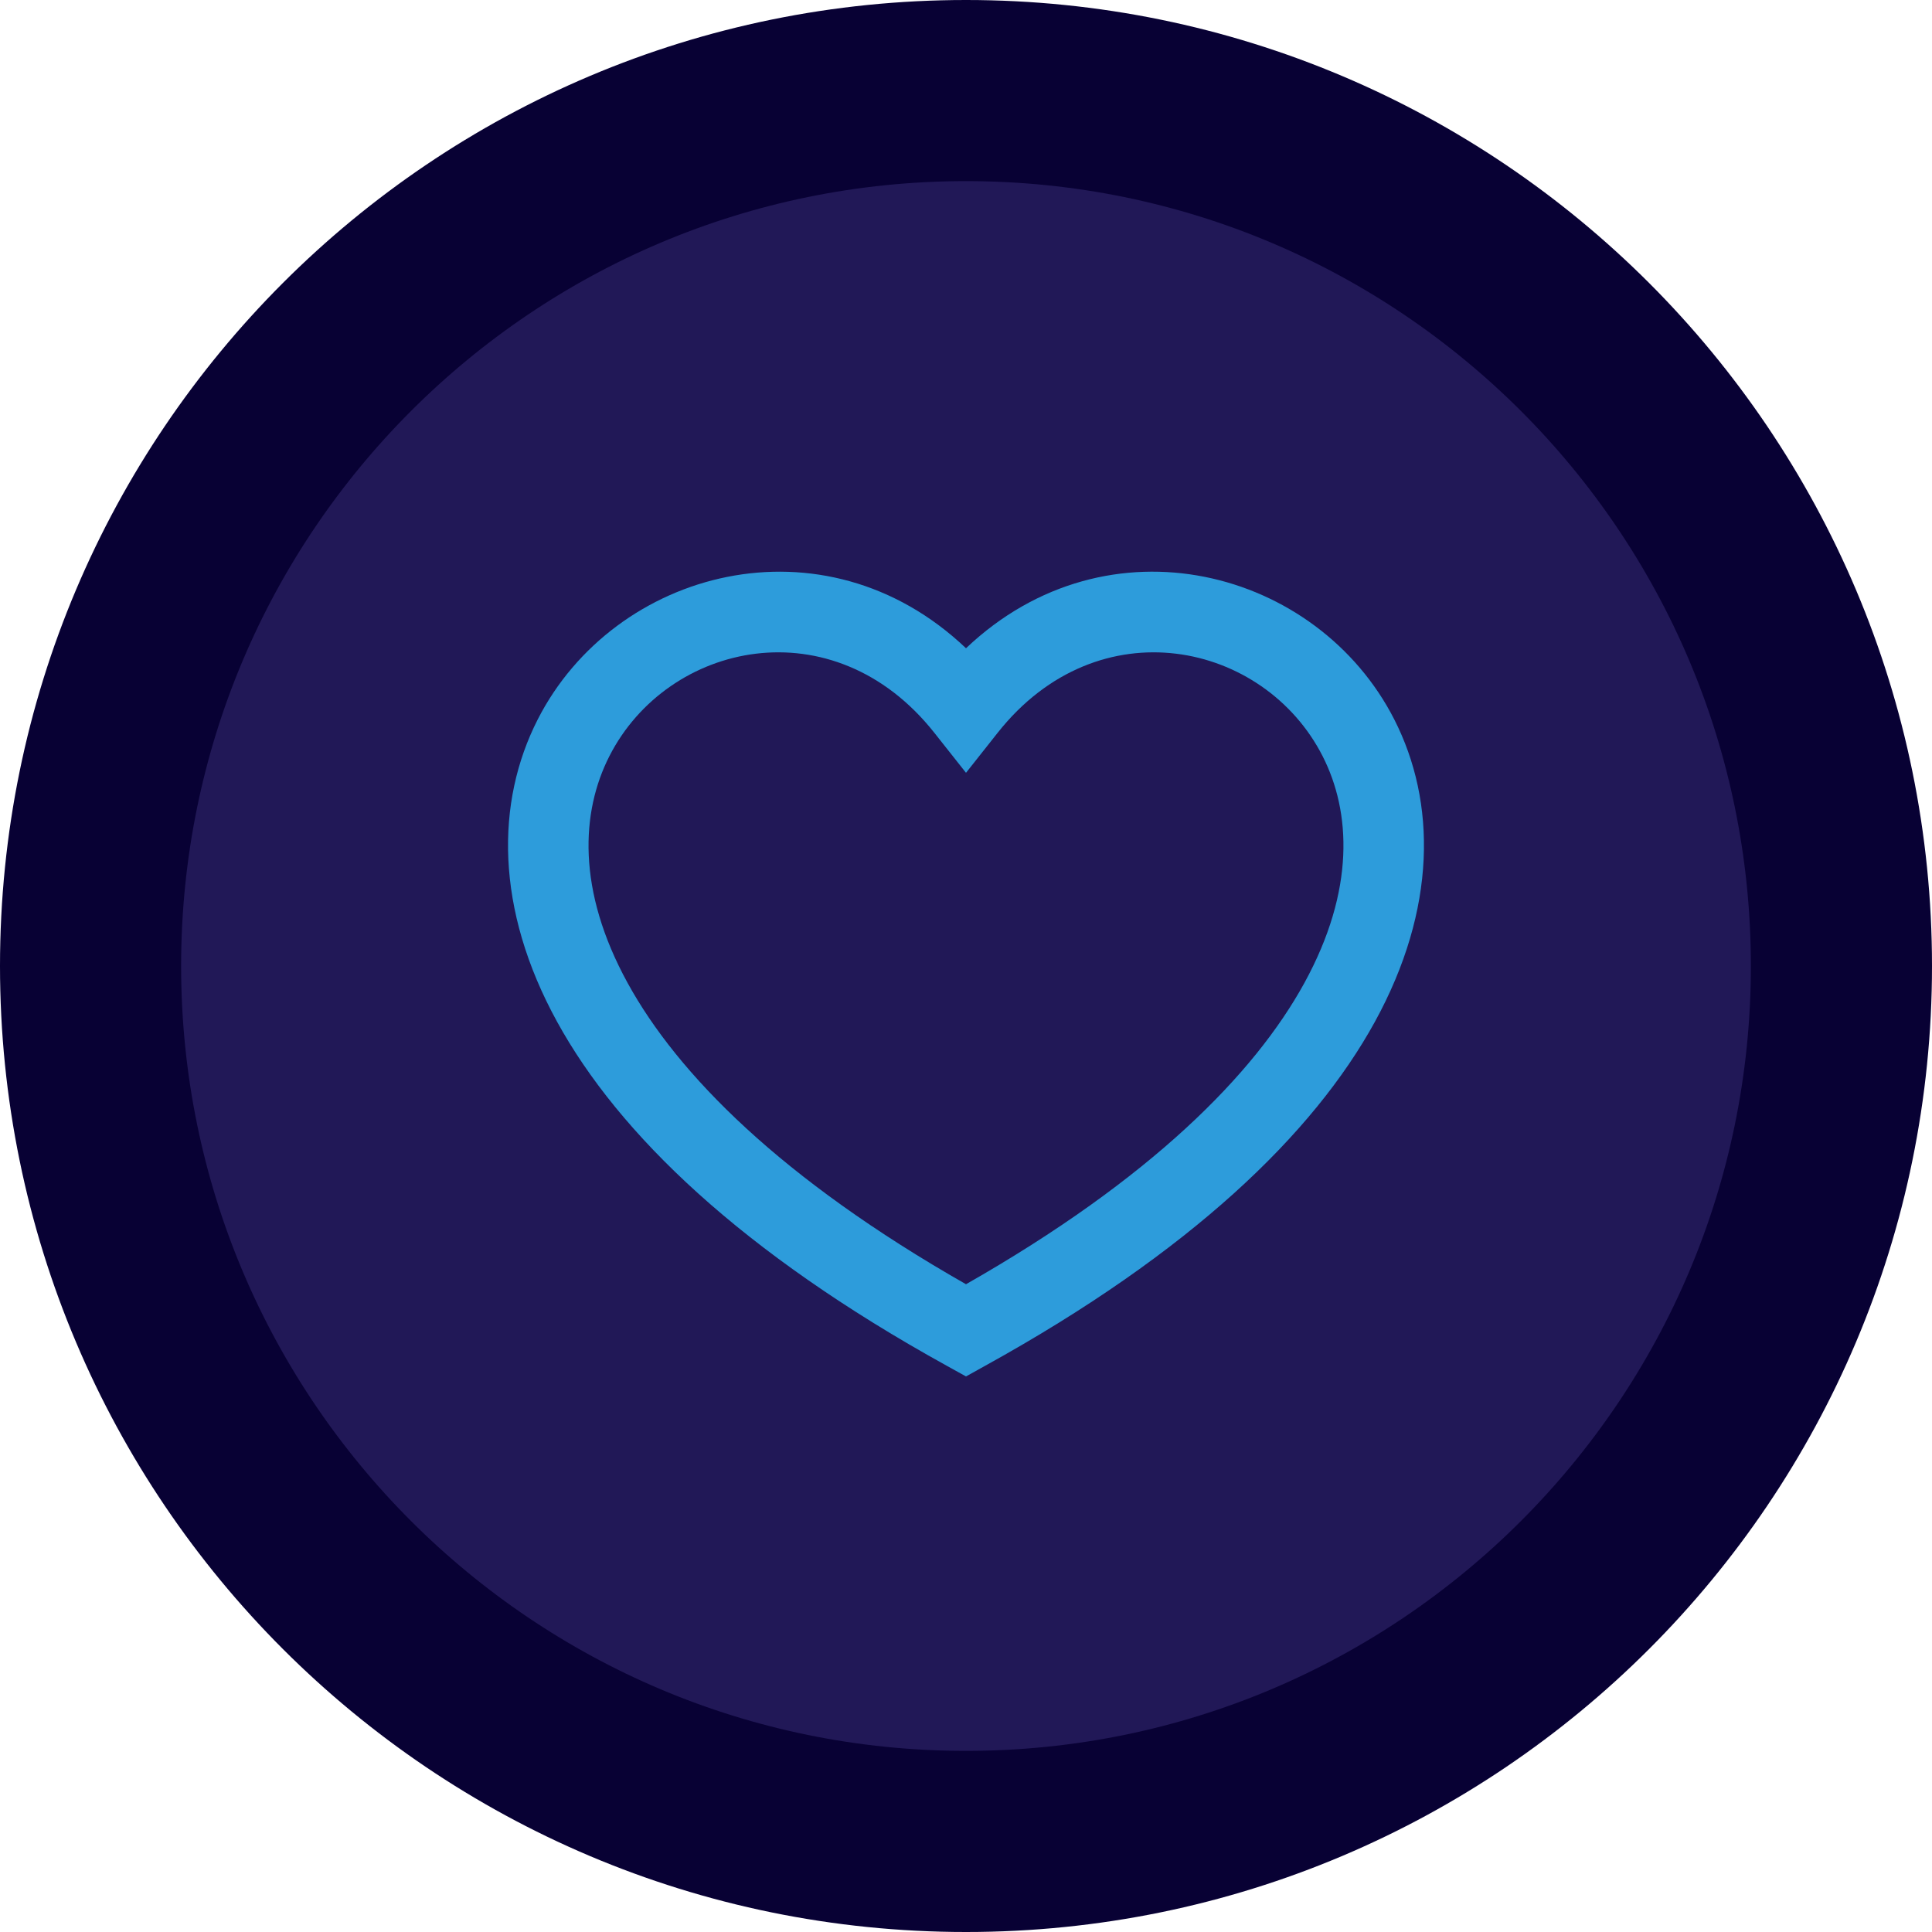
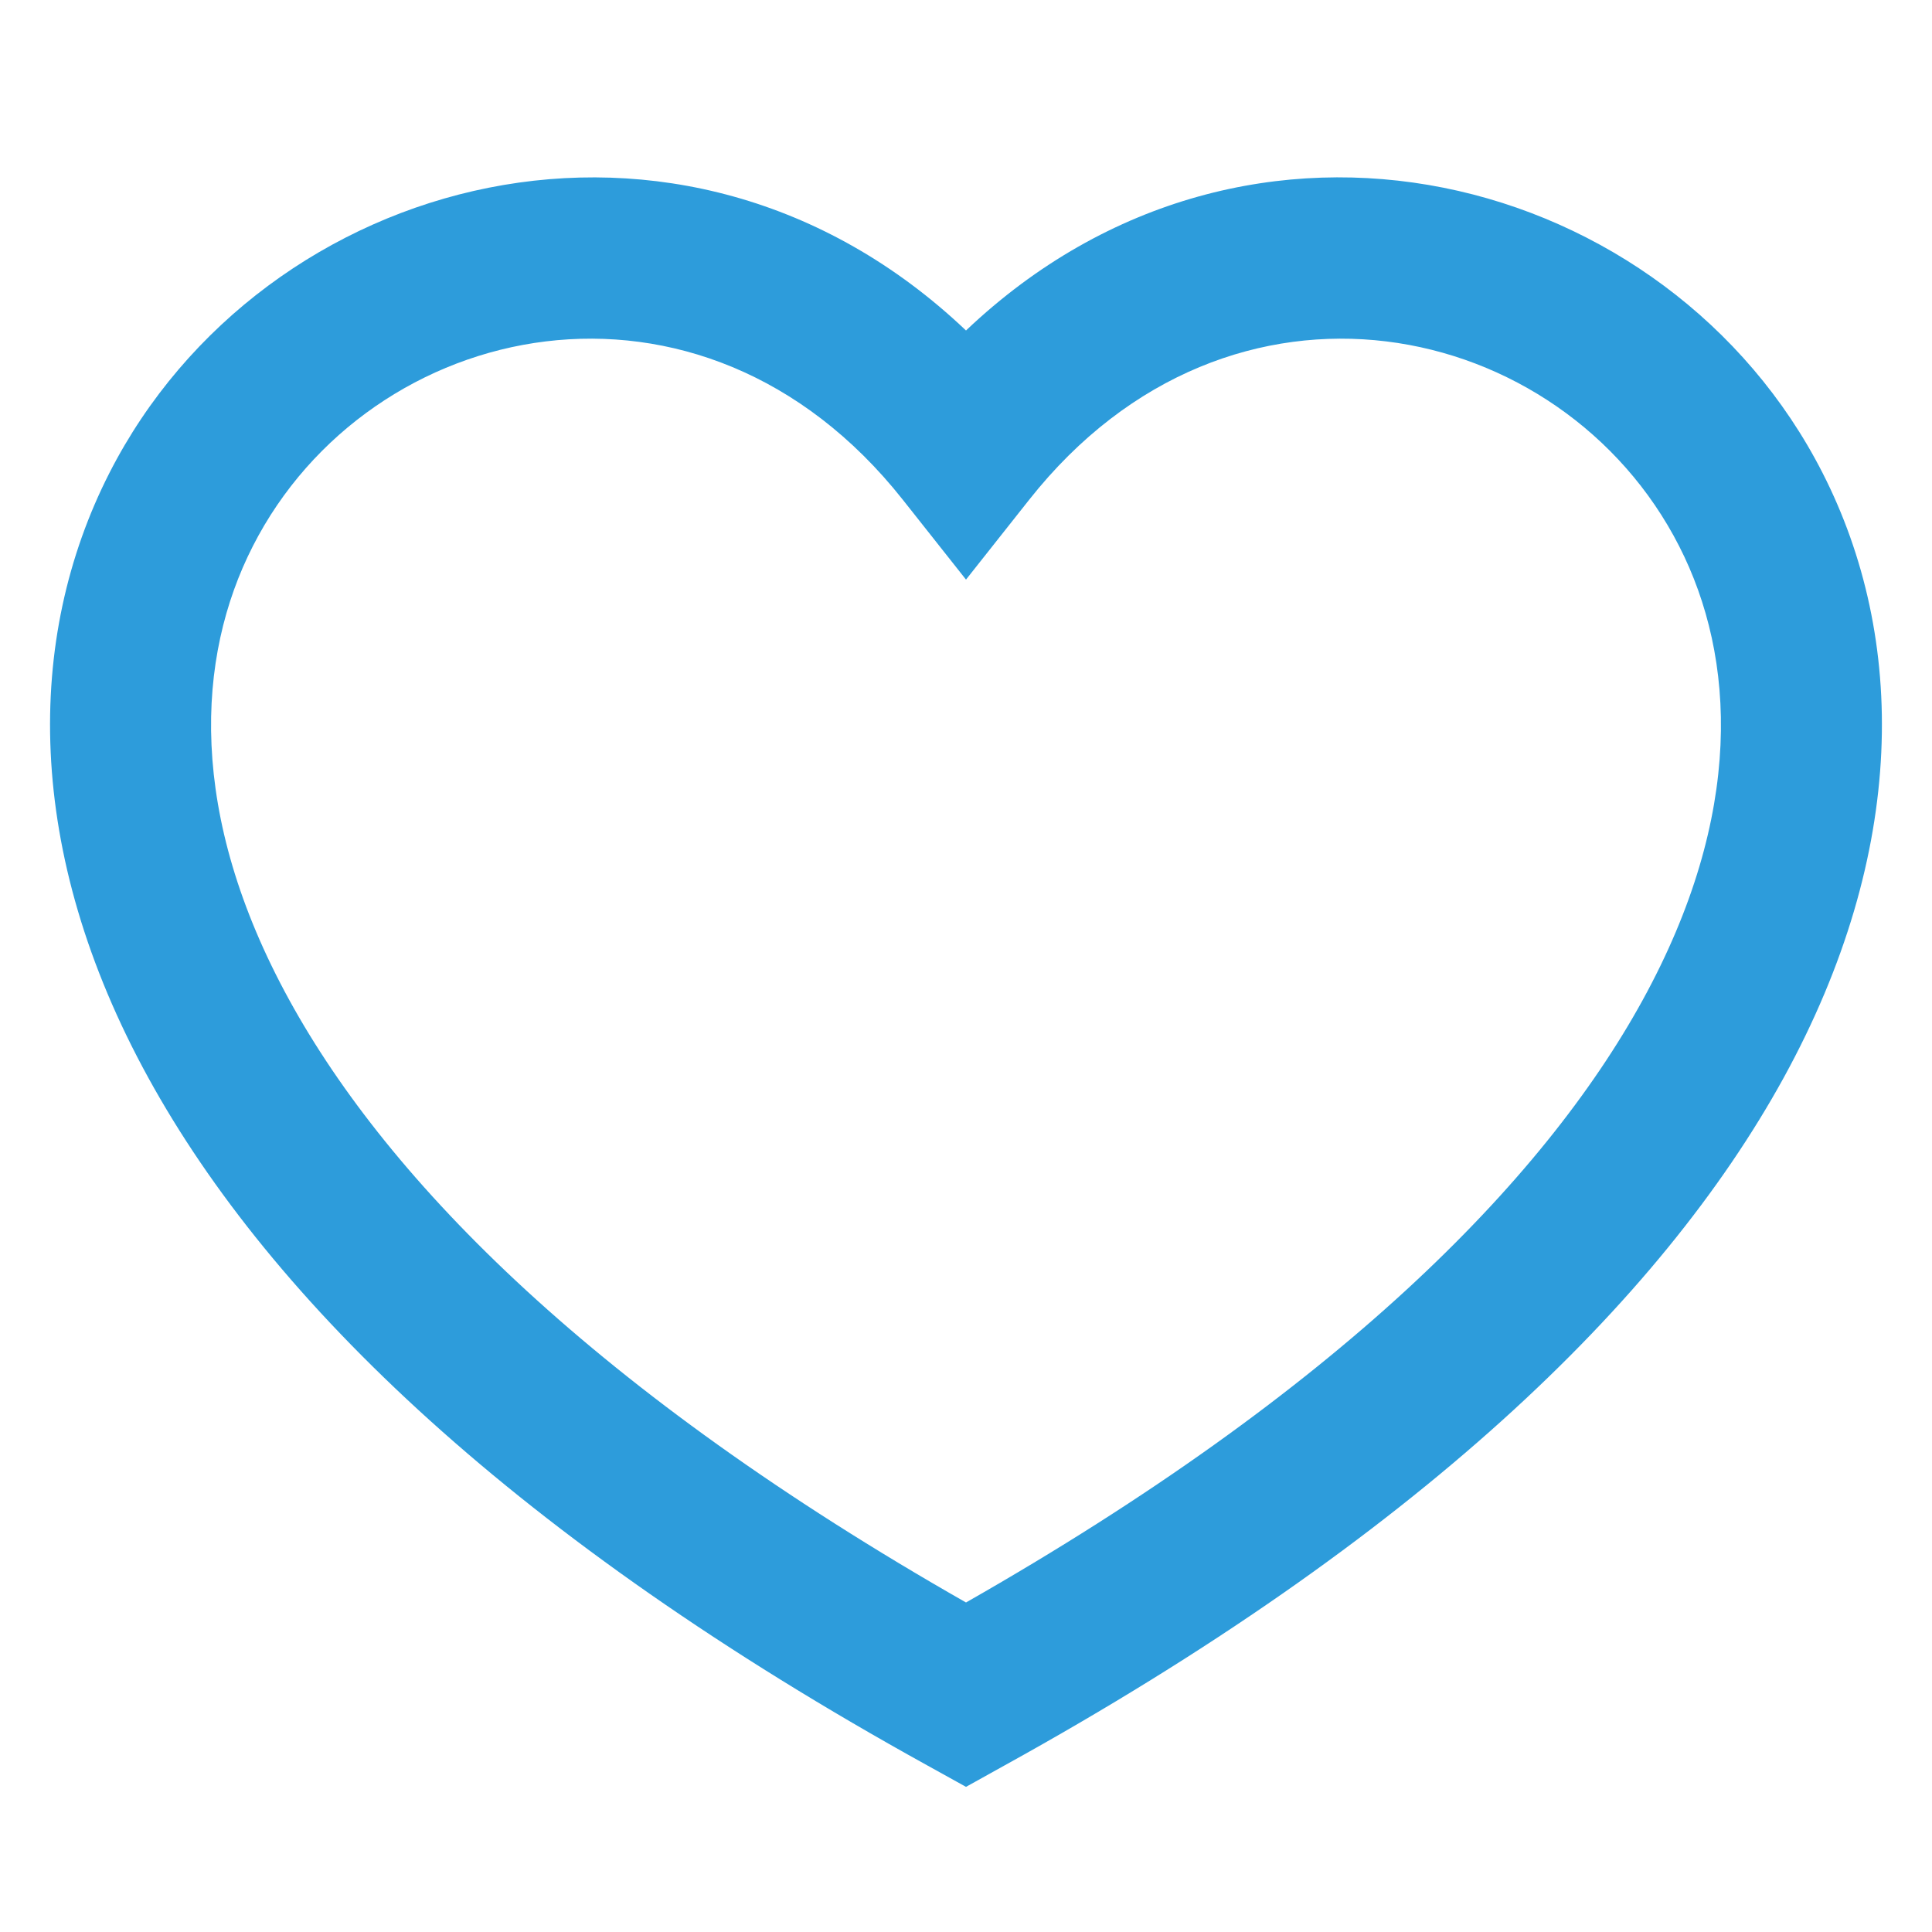
- <svg xmlns="http://www.w3.org/2000/svg" width="32" height="32" viewBox="0 0 32 32" fill="none">
-   <rect x="1.5" y="1.5" width="29" height="29" rx="14.5" fill="#211857" />
-   <path fill-rule="evenodd" clip-rule="evenodd" d="M16 21.271C12.934 19.525 11.224 17.79 10.397 16.284C9.55 14.742 9.624 13.444 10.094 12.523C11.059 10.629 13.804 10.023 15.477 12.139L16 12.8L16.523 12.139C18.195 10.023 20.941 10.629 21.906 12.523C22.376 13.444 22.449 14.742 21.603 16.284C20.776 17.79 19.066 19.525 16 21.271ZM16 10.737C13.647 8.502 10.176 9.426 8.906 11.917C8.209 13.285 8.199 15.052 9.228 16.925C10.248 18.782 12.28 20.742 15.677 22.619L16 22.798L16.322 22.619C19.72 20.742 21.752 18.782 22.772 16.925C23.8 15.052 23.791 13.285 23.094 11.917C21.824 9.425 18.353 8.502 16 10.737Z" fill="#2D9CDB" />
-   <rect x="1.5" y="1.5" width="29" height="29" rx="14.5" stroke="#080134" stroke-width="3" />
+ <svg xmlns="http://www.w3.org/2000/svg" width="16" height="16" viewBox="0 0 16 16" fill="none">
+   <path fill-rule="evenodd" clip-rule="evenodd" d="M8 13.271C4.934 11.525 3.224 9.79 2.397 8.284C1.55 6.742 1.624 5.444 2.094 4.523C3.059 2.629 5.804 2.023 7.477 4.139L8 4.8L8.523 4.139C10.195 2.023 12.941 2.629 13.906 4.523C14.376 5.444 14.45 6.742 13.603 8.284C12.776 9.79 11.066 11.525 8 13.271ZM8 2.737C5.647 0.502 2.176 1.426 0.906 3.917C0.209 5.285 0.199 7.052 1.228 8.925C2.248 10.782 4.28 12.742 7.677 14.619L8 14.798L8.322 14.619C11.72 12.742 13.752 10.782 14.772 8.925C15.8 7.052 15.791 5.285 15.094 3.917C13.824 1.425 10.353 0.502 8 2.737Z" fill="#2D9CDB" />
</svg>
